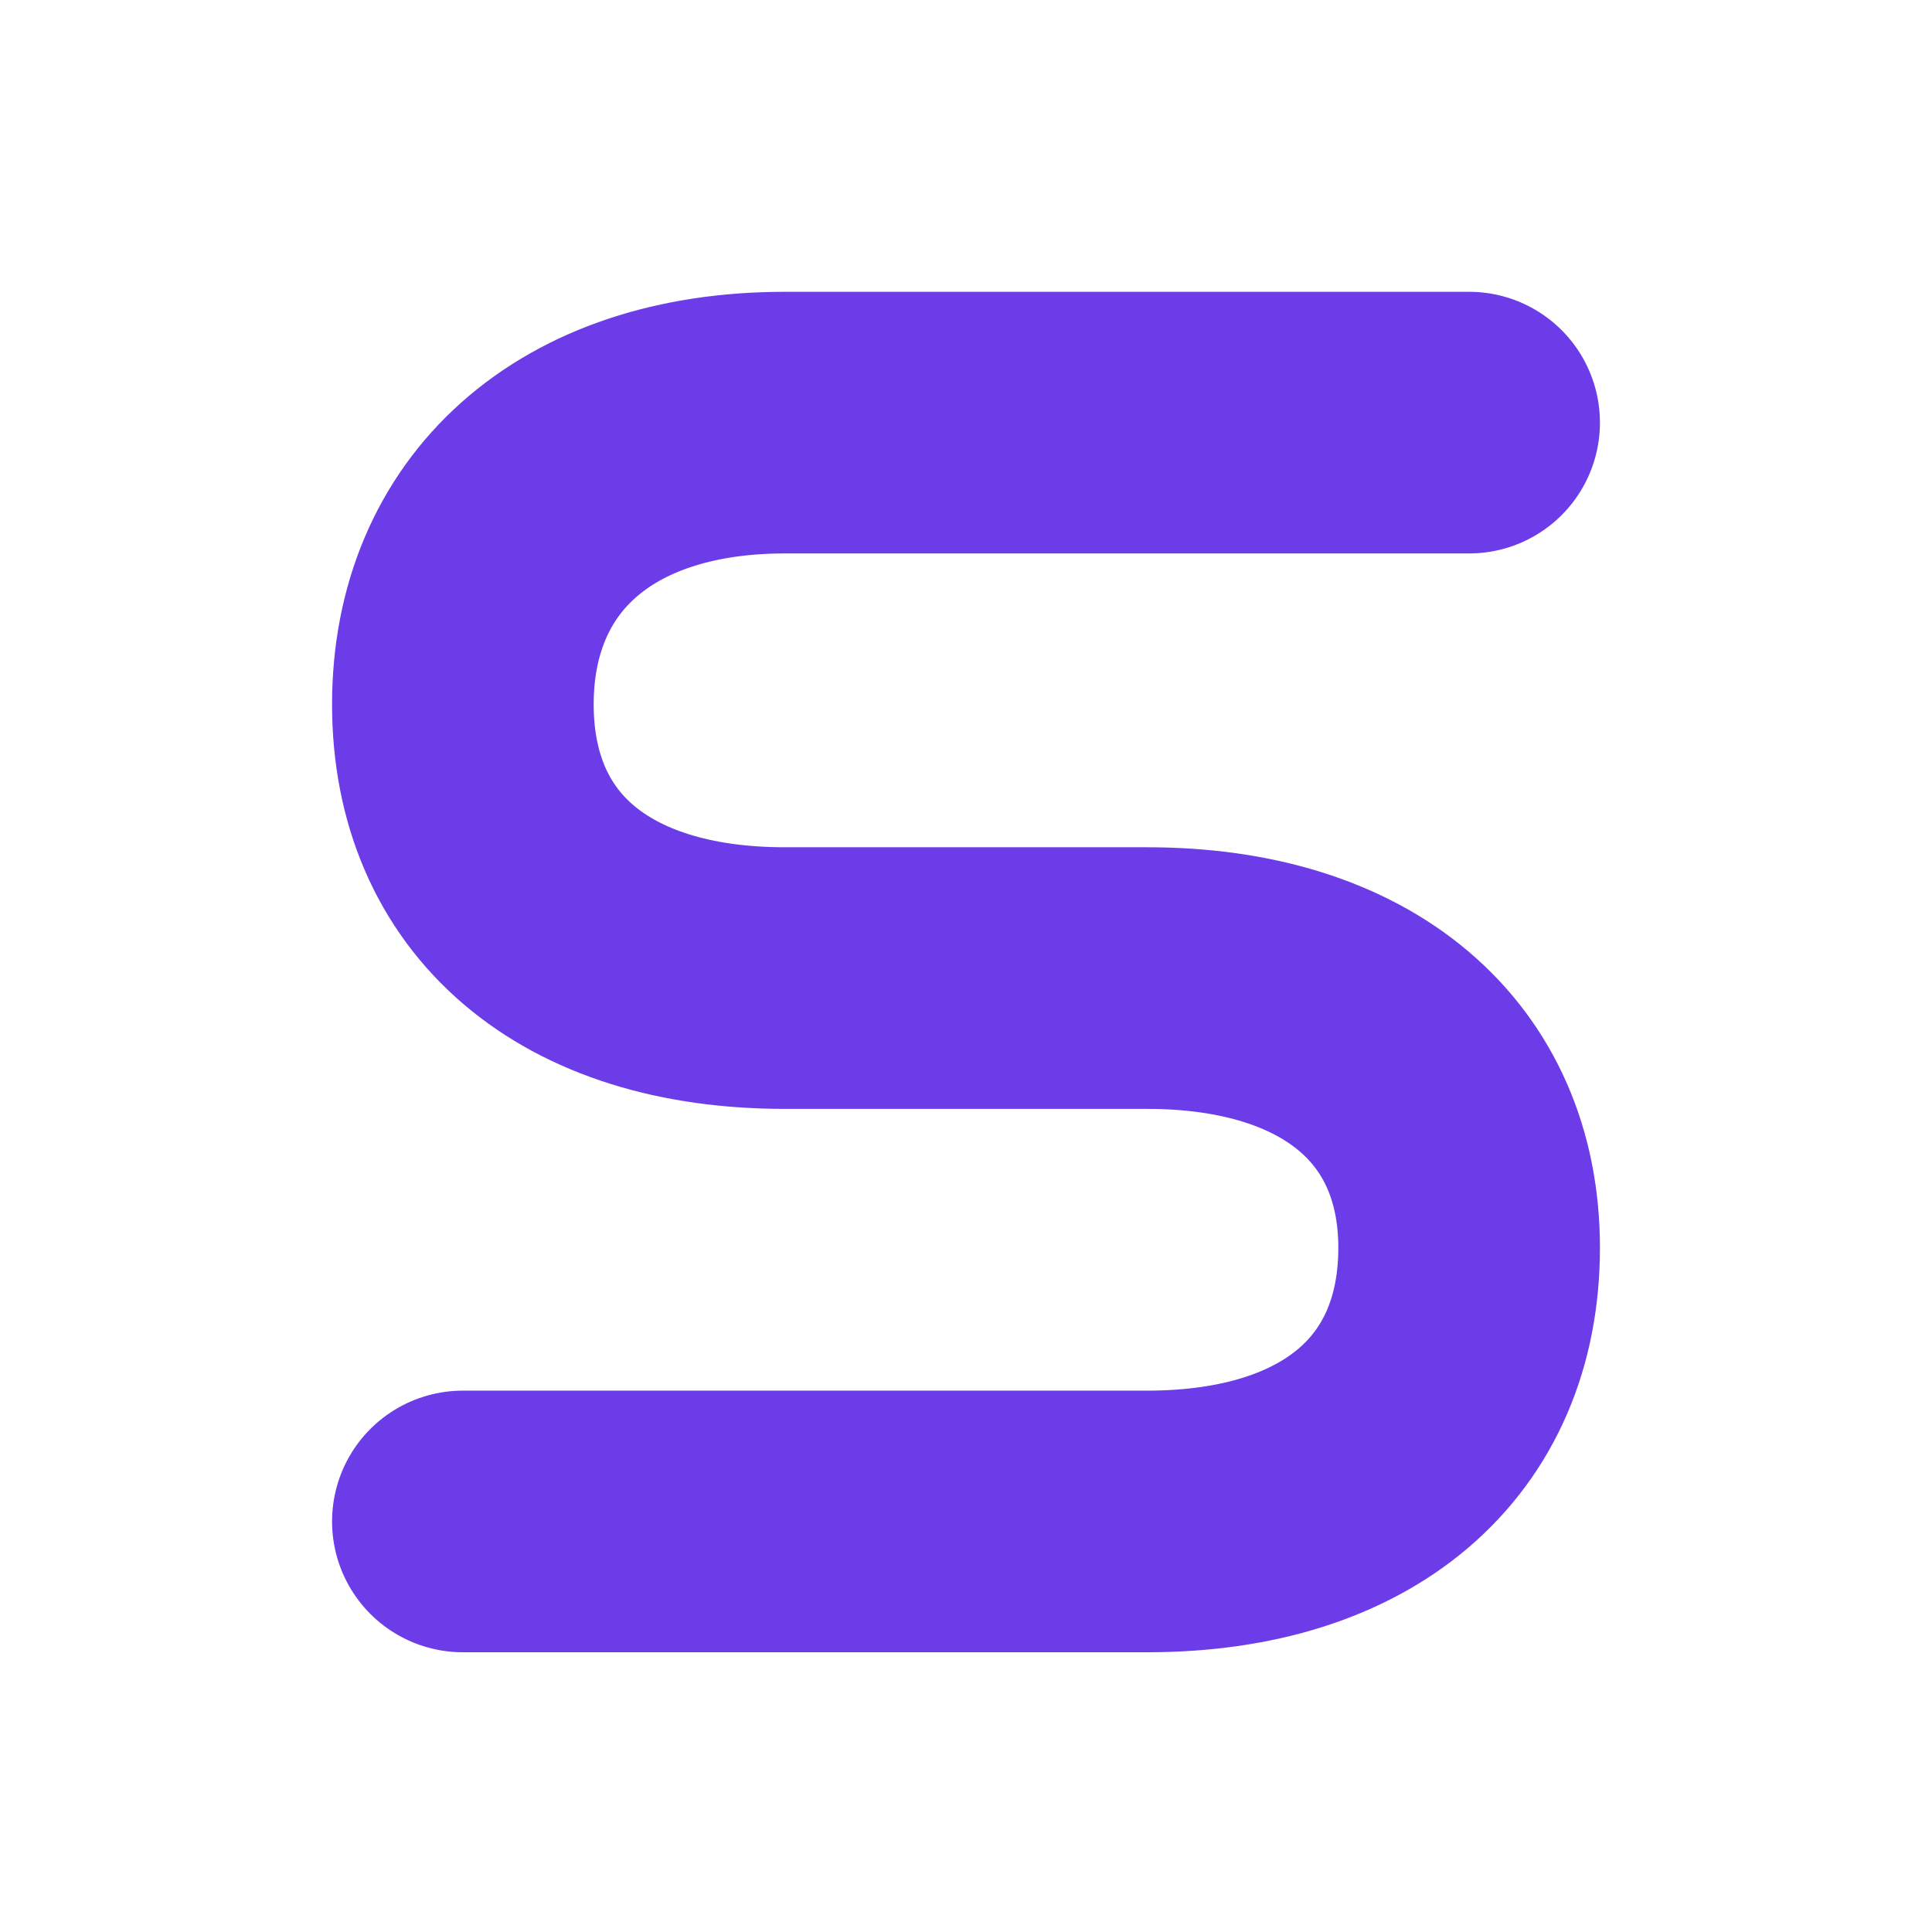
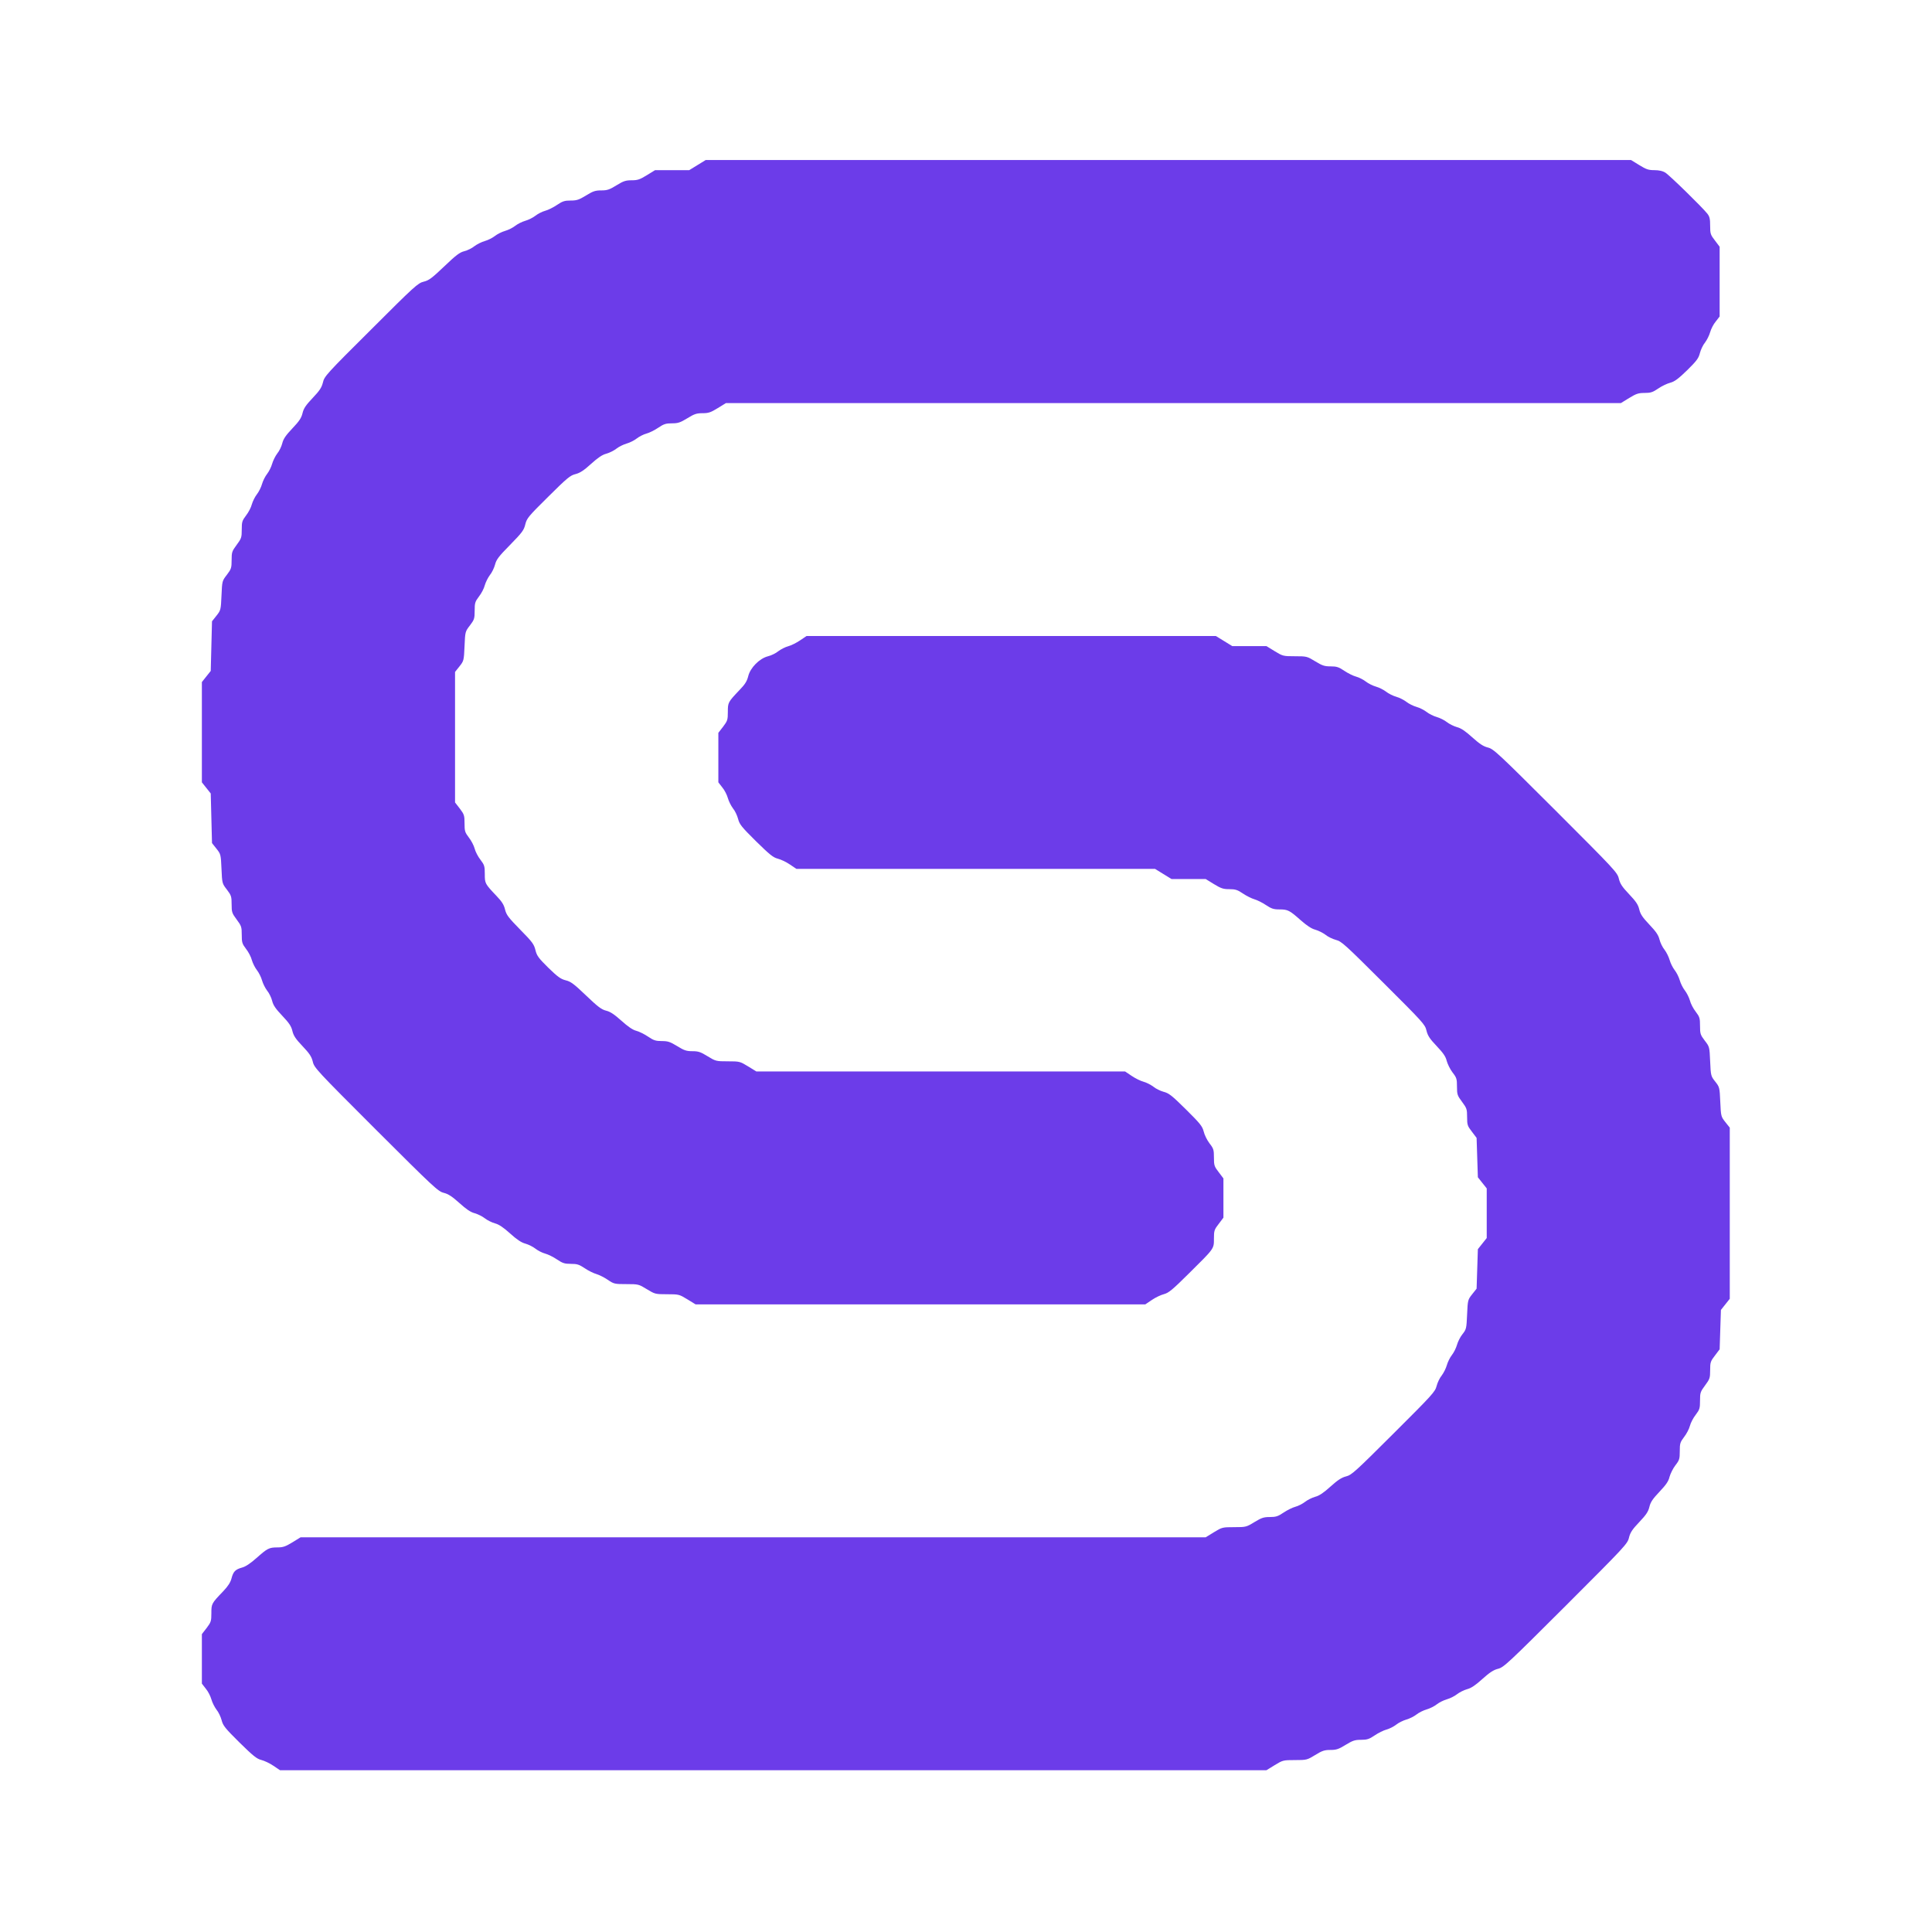
<svg xmlns="http://www.w3.org/2000/svg" viewBox="0 0 48 48">
-   <path d="M36.5 10.5 H19.5 C14.5 10.5 11.5 13.3 11.5 17.5 C11.5 21.7 14.5 24.3 19.5 24.3 H28.5 C33.5 24.3 36.5 26.9 36.5 31 C36.5 35.2 33.5 37.8 28.5 37.8 H11.5" fill="none" stroke="#6C3CE9" stroke-width="6.5" stroke-linecap="round" stroke-linejoin="round" />
+   <g transform="translate(2.987,1.963) scale(0.03145)">
+     <g transform="translate(0,1408) scale(0.1,-0.1)">
+       <path d="M4560 13400 l-65 -40 -135 0 -135 0 -65 -40 c-55 -34 -73 -40 -120 -40 -47 0 -65 -6 -120 -40 -55 -34 -73 -40 -120 -40 -47 0 -65 -6 -120 -40 -56 -34 -73 -40 -121 -40 -48 0 -65 -5 -109 -35 -28 -19 -70 -40 -93 -46 -23 -6 -58 -24 -77 -39 -19 -15 -55 -33 -80 -40 -25 -7 -61 -25 -80 -40 -19 -15 -55 -33 -80 -40 -25 -7 -61 -25 -80 -40 -19 -15 -55 -33 -80 -40 -25 -7 -61 -25 -81 -40 -19 -16 -56 -34 -80 -40 -37 -9 -66 -31 -159 -120 -98 -93 -121 -111 -163 -121 -45 -11 -70 -33 -416 -379 -353 -351 -369 -369 -380 -418 -10 -40 -26 -64 -81 -122 -54 -57 -71 -82 -80 -120 -9 -38 -26 -63 -80 -120 -52 -55 -71 -82 -80 -118 -6 -25 -24 -62 -40 -81 -15 -20 -33 -56 -40 -81 -7 -25 -25 -61 -40 -80 -15 -19 -33 -55 -40 -80 -7 -25 -25 -61 -40 -80 -15 -19 -33 -55 -40 -79 -6 -25 -27 -65 -46 -89 -31 -41 -34 -51 -34 -112 0 -62 -3 -70 -40 -120 -37 -50 -40 -58 -40 -120 0 -62 -3 -71 -37 -116 -38 -49 -38 -50 -43 -164 -5 -114 -6 -117 -40 -160 l-35 -44 -5 -196 -5 -196 -35 -44 -35 -44 0 -396 0 -396 35 -44 35 -44 5 -196 5 -196 35 -44 c34 -43 35 -46 40 -160 5 -114 5 -115 43 -164 34 -45 37 -54 37 -116 0 -62 3 -70 40 -120 37 -50 40 -58 40 -120 0 -61 3 -71 34 -112 19 -24 40 -64 46 -89 7 -24 25 -60 40 -79 15 -19 33 -55 40 -80 7 -25 25 -61 40 -81 16 -19 34 -56 40 -81 9 -36 28 -63 80 -118 54 -57 71 -82 80 -120 9 -38 26 -63 80 -120 55 -58 71 -82 81 -122 11 -49 29 -68 499 -538 458 -457 491 -488 536 -499 36 -9 66 -29 124 -81 53 -48 88 -72 120 -80 25 -7 61 -25 80 -40 19 -15 55 -33 80 -40 31 -8 67 -32 120 -80 53 -48 89 -72 120 -80 25 -7 61 -25 80 -40 19 -15 54 -33 77 -39 23 -6 65 -27 93 -46 45 -30 60 -35 110 -35 50 0 65 -5 110 -35 28 -19 69 -39 90 -45 21 -6 62 -26 90 -45 50 -34 55 -35 149 -35 95 0 97 -1 161 -40 64 -39 67 -40 160 -40 93 0 96 -1 160 -40 l65 -40 1776 0 1777 0 52 35 c29 20 72 40 96 46 37 10 67 35 196 163 202 200 198 193 198 276 0 62 3 71 38 116 l37 49 0 155 0 155 -37 49 c-35 45 -38 54 -38 116 0 61 -3 71 -35 112 -19 25 -40 67 -46 94 -11 42 -28 63 -141 175 -110 109 -135 128 -175 138 -26 7 -63 25 -82 41 -20 15 -55 33 -78 39 -23 6 -65 27 -93 46 l-52 35 -1457 0 -1456 0 -65 40 c-64 39 -67 40 -160 40 -93 0 -96 1 -160 40 -55 34 -73 40 -120 40 -47 0 -65 6 -120 40 -56 34 -73 40 -121 40 -48 0 -65 5 -109 35 -28 19 -70 40 -93 46 -28 7 -66 33 -117 79 -56 50 -88 72 -121 80 -37 9 -66 31 -159 120 -96 92 -122 111 -161 120 -39 10 -63 27 -137 99 -78 77 -91 95 -102 140 -11 45 -24 64 -120 161 -94 96 -109 116 -120 159 -9 38 -25 63 -67 107 -92 97 -93 99 -93 174 0 61 -3 71 -34 112 -19 24 -40 64 -46 88 -6 24 -27 64 -46 88 -31 41 -34 51 -34 112 0 62 -3 71 -37 116 l-38 49 0 515 0 516 35 44 c34 43 35 46 40 160 5 114 5 115 43 164 34 45 37 54 37 116 0 61 3 71 34 112 19 24 40 64 46 89 7 24 25 60 40 80 16 19 34 57 41 83 10 39 28 64 119 156 96 98 109 116 120 162 12 48 24 63 181 218 149 148 174 169 216 179 35 9 66 29 123 81 53 48 88 72 120 80 25 7 61 25 80 40 19 15 55 33 80 40 25 7 61 25 80 40 19 15 54 33 77 39 23 6 65 27 93 46 44 30 61 35 109 35 48 0 65 6 121 40 55 34 73 40 120 40 47 0 65 6 120 40 l65 40 3535 0 3535 0 65 40 c56 34 73 40 121 40 49 0 65 5 109 35 29 20 72 40 96 46 33 9 62 30 132 98 75 74 91 95 101 136 7 27 25 65 41 84 15 20 33 56 40 81 7 25 26 63 44 84 l31 40 0 276 0 275 -37 49 c-35 45 -38 54 -38 116 0 55 -4 73 -22 96 -39 50 -301 306 -333 325 -19 12 -49 19 -85 19 -47 0 -65 6 -120 40 l-65 40 -3655 0 -3655 0 -65 -40z M5370 9645 c-28 -19 -70 -40 -93 -46 -23 -6 -58 -24 -78 -39 -19 -16 -56 -34 -81 -40 -68 -17 -141 -91 -157 -158 -10 -39 -25 -64 -68 -108 -92 -97 -93 -99 -93 -174 0 -62 -3 -71 -37 -116 l-38 -49 0 -195 0 -196 31 -40 c18 -21 37 -59 44 -84 7 -25 25 -61 40 -81 16 -19 34 -57 41 -84 11 -43 27 -63 141 -176 107 -105 136 -129 172 -138 24 -6 67 -26 96 -46 l52 -35 1417 0 1416 0 65 -40 65 -40 135 0 135 0 65 -40 c56 -34 73 -40 121 -40 48 0 65 -5 109 -35 28 -19 69 -39 90 -45 21 -6 62 -26 90 -45 44 -29 61 -35 107 -35 67 0 80 -7 168 -85 49 -43 85 -67 115 -75 25 -7 61 -25 81 -40 19 -16 57 -34 83 -41 44 -11 72 -37 375 -339 313 -312 329 -329 340 -377 10 -41 26 -65 81 -123 51 -54 71 -82 79 -117 7 -25 27 -66 46 -91 32 -41 35 -51 35 -112 0 -62 3 -70 40 -120 37 -50 40 -58 40 -120 0 -62 3 -71 38 -116 l37 -49 5 -155 5 -156 35 -44 35 -44 0 -196 0 -196 -35 -44 -35 -44 -5 -156 -5 -156 -35 -44 c-34 -43 -35 -46 -40 -160 -5 -111 -6 -117 -37 -156 -17 -21 -36 -59 -43 -84 -7 -25 -25 -61 -40 -80 -15 -19 -33 -55 -40 -80 -7 -25 -25 -61 -40 -81 -16 -19 -34 -57 -41 -84 -11 -45 -34 -70 -340 -375 -303 -302 -331 -328 -375 -339 -36 -9 -66 -29 -124 -81 -53 -48 -88 -72 -120 -80 -25 -7 -61 -25 -80 -40 -19 -15 -54 -33 -77 -39 -23 -6 -65 -27 -93 -46 -44 -30 -61 -35 -109 -35 -48 0 -65 -6 -121 -40 -64 -39 -67 -40 -160 -40 -93 0 -96 -1 -160 -40 l-65 -40 -3575 0 -3575 0 -65 -40 c-54 -33 -74 -40 -118 -40 -66 0 -79 -7 -167 -85 -46 -41 -85 -67 -112 -74 -54 -15 -70 -32 -84 -86 -8 -31 -27 -61 -66 -102 -92 -96 -93 -98 -93 -173 0 -62 -3 -71 -37 -116 l-38 -49 0 -195 0 -196 31 -40 c18 -21 37 -59 44 -84 7 -25 25 -61 40 -81 16 -19 34 -57 41 -84 11 -43 27 -63 141 -176 107 -105 136 -129 172 -138 24 -6 67 -26 96 -46 l52 -35 3897 0 3896 0 65 40 c64 39 67 40 160 40 93 0 96 1 160 40 55 34 73 40 120 40 47 0 65 6 120 40 56 34 73 40 121 40 48 0 65 5 109 35 28 19 70 40 93 46 23 6 58 24 77 39 19 15 55 33 80 40 25 7 61 25 80 40 19 15 55 33 80 40 25 7 61 25 80 40 19 15 55 33 80 40 25 7 61 25 80 40 19 15 55 33 80 40 32 8 67 32 120 80 58 52 88 72 124 81 45 11 78 42 536 499 470 470 488 489 499 538 10 40 26 64 81 122 54 57 71 82 80 120 9 38 26 63 80 120 51 54 71 82 79 117 7 25 27 66 46 91 32 41 35 51 35 112 0 61 3 71 34 112 19 24 40 64 46 88 6 24 27 64 46 88 31 41 34 51 34 112 0 62 3 70 40 120 37 50 40 58 40 120 0 62 3 71 38 116 l37 49 5 155 5 156 35 44 35 44 0 676 0 676 -35 44 c-34 43 -35 46 -40 160 -5 114 -6 117 -40 160 -34 43 -35 46 -40 160 -5 114 -5 115 -43 164 -34 45 -37 54 -37 116 0 61 -3 71 -34 112 -19 24 -40 64 -46 89 -7 24 -25 60 -40 79 -15 19 -33 55 -40 80 -7 25 -25 61 -40 80 -15 19 -33 55 -40 80 -7 25 -25 61 -40 81 -16 19 -34 56 -40 81 -9 36 -28 63 -80 118 -54 57 -71 82 -80 120 -9 38 -26 63 -80 120 -55 58 -71 82 -81 122 -11 49 -29 68 -499 538 -458 457 -491 488 -536 499 -36 9 -66 29 -124 81 -53 48 -88 72 -120 80 -25 7 -61 25 -80 40 -19 15 -55 33 -80 40 -25 7 -61 25 -80 40 -19 15 -55 33 -80 40 -25 7 -61 25 -80 40 -19 15 -55 33 -80 40 -25 7 -61 25 -80 40 -19 15 -55 33 -80 40 -25 7 -61 25 -80 40 -19 15 -54 33 -77 39 -23 6 -65 27 -93 46 -44 30 -61 35 -109 35 -48 0 -65 6 -121 40 -64 39 -67 40 -160 40 -93 0 -96 1 -160 40 l-65 40 -135 0 -135 0 -65 40 -65 40 -1616 0 -1617 0 -52 -35z" fill="#6C3CE9" stroke="none" />
+     </g>
+   </g>
</svg>
